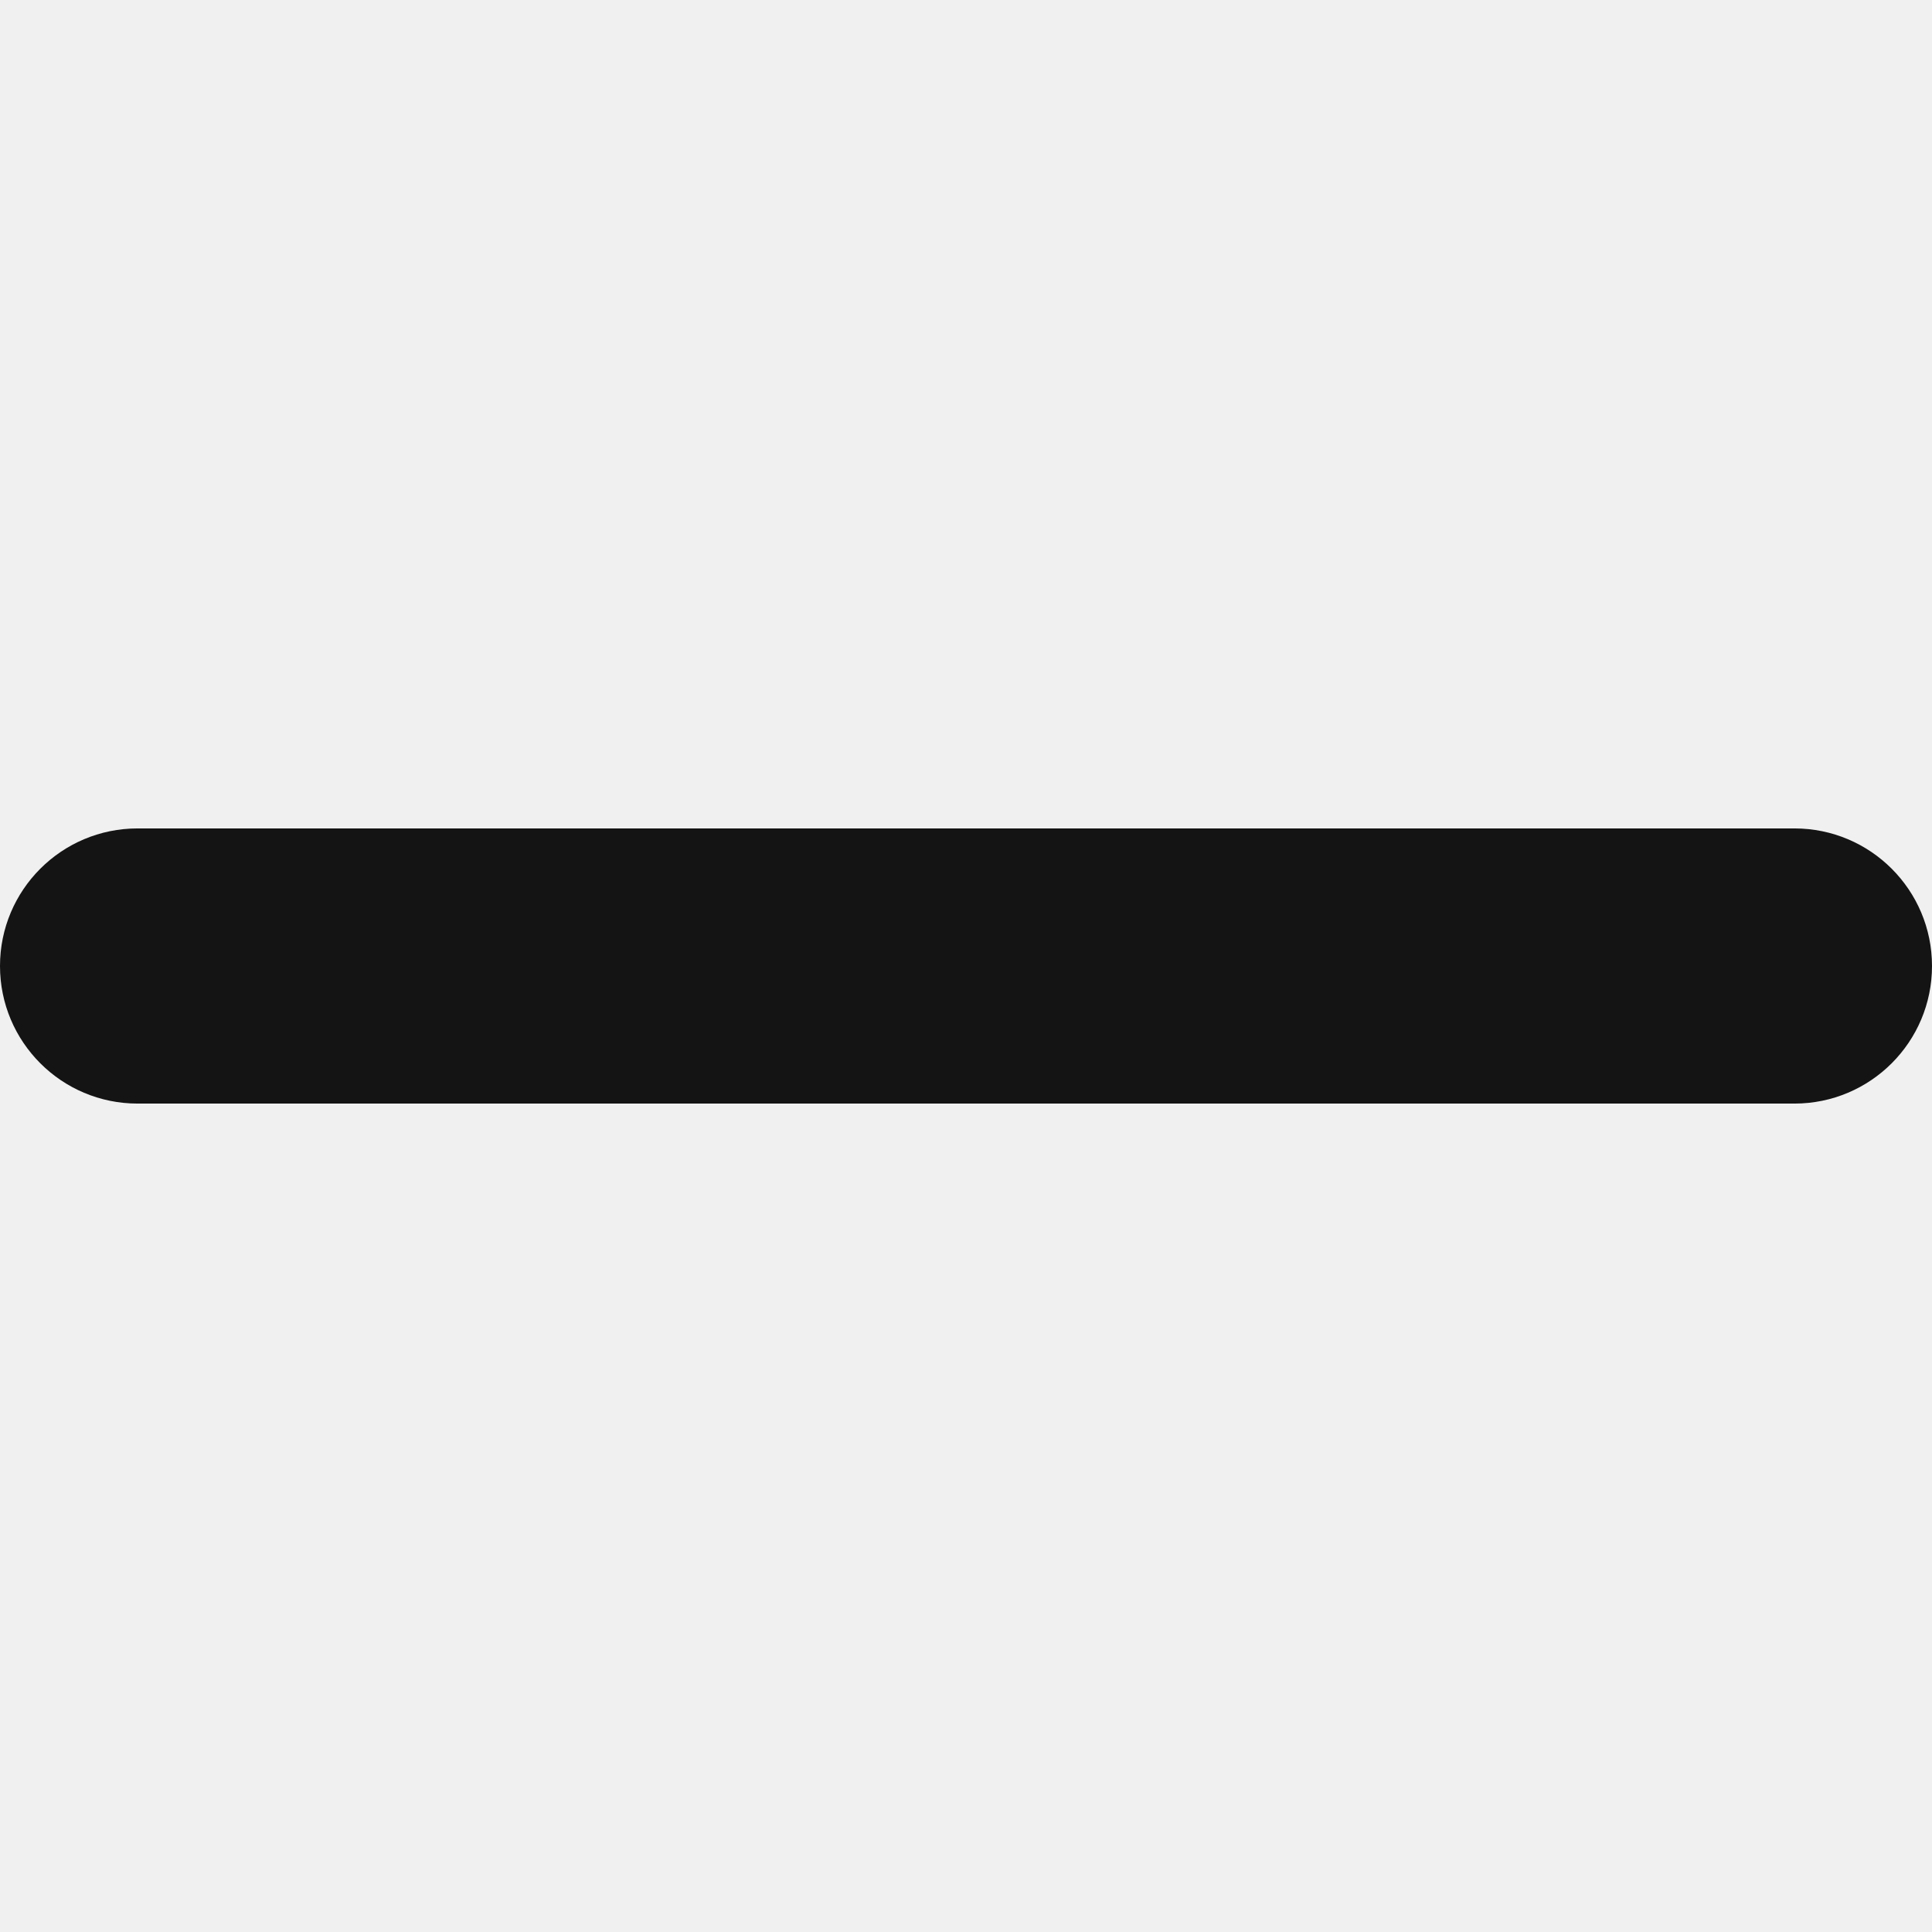
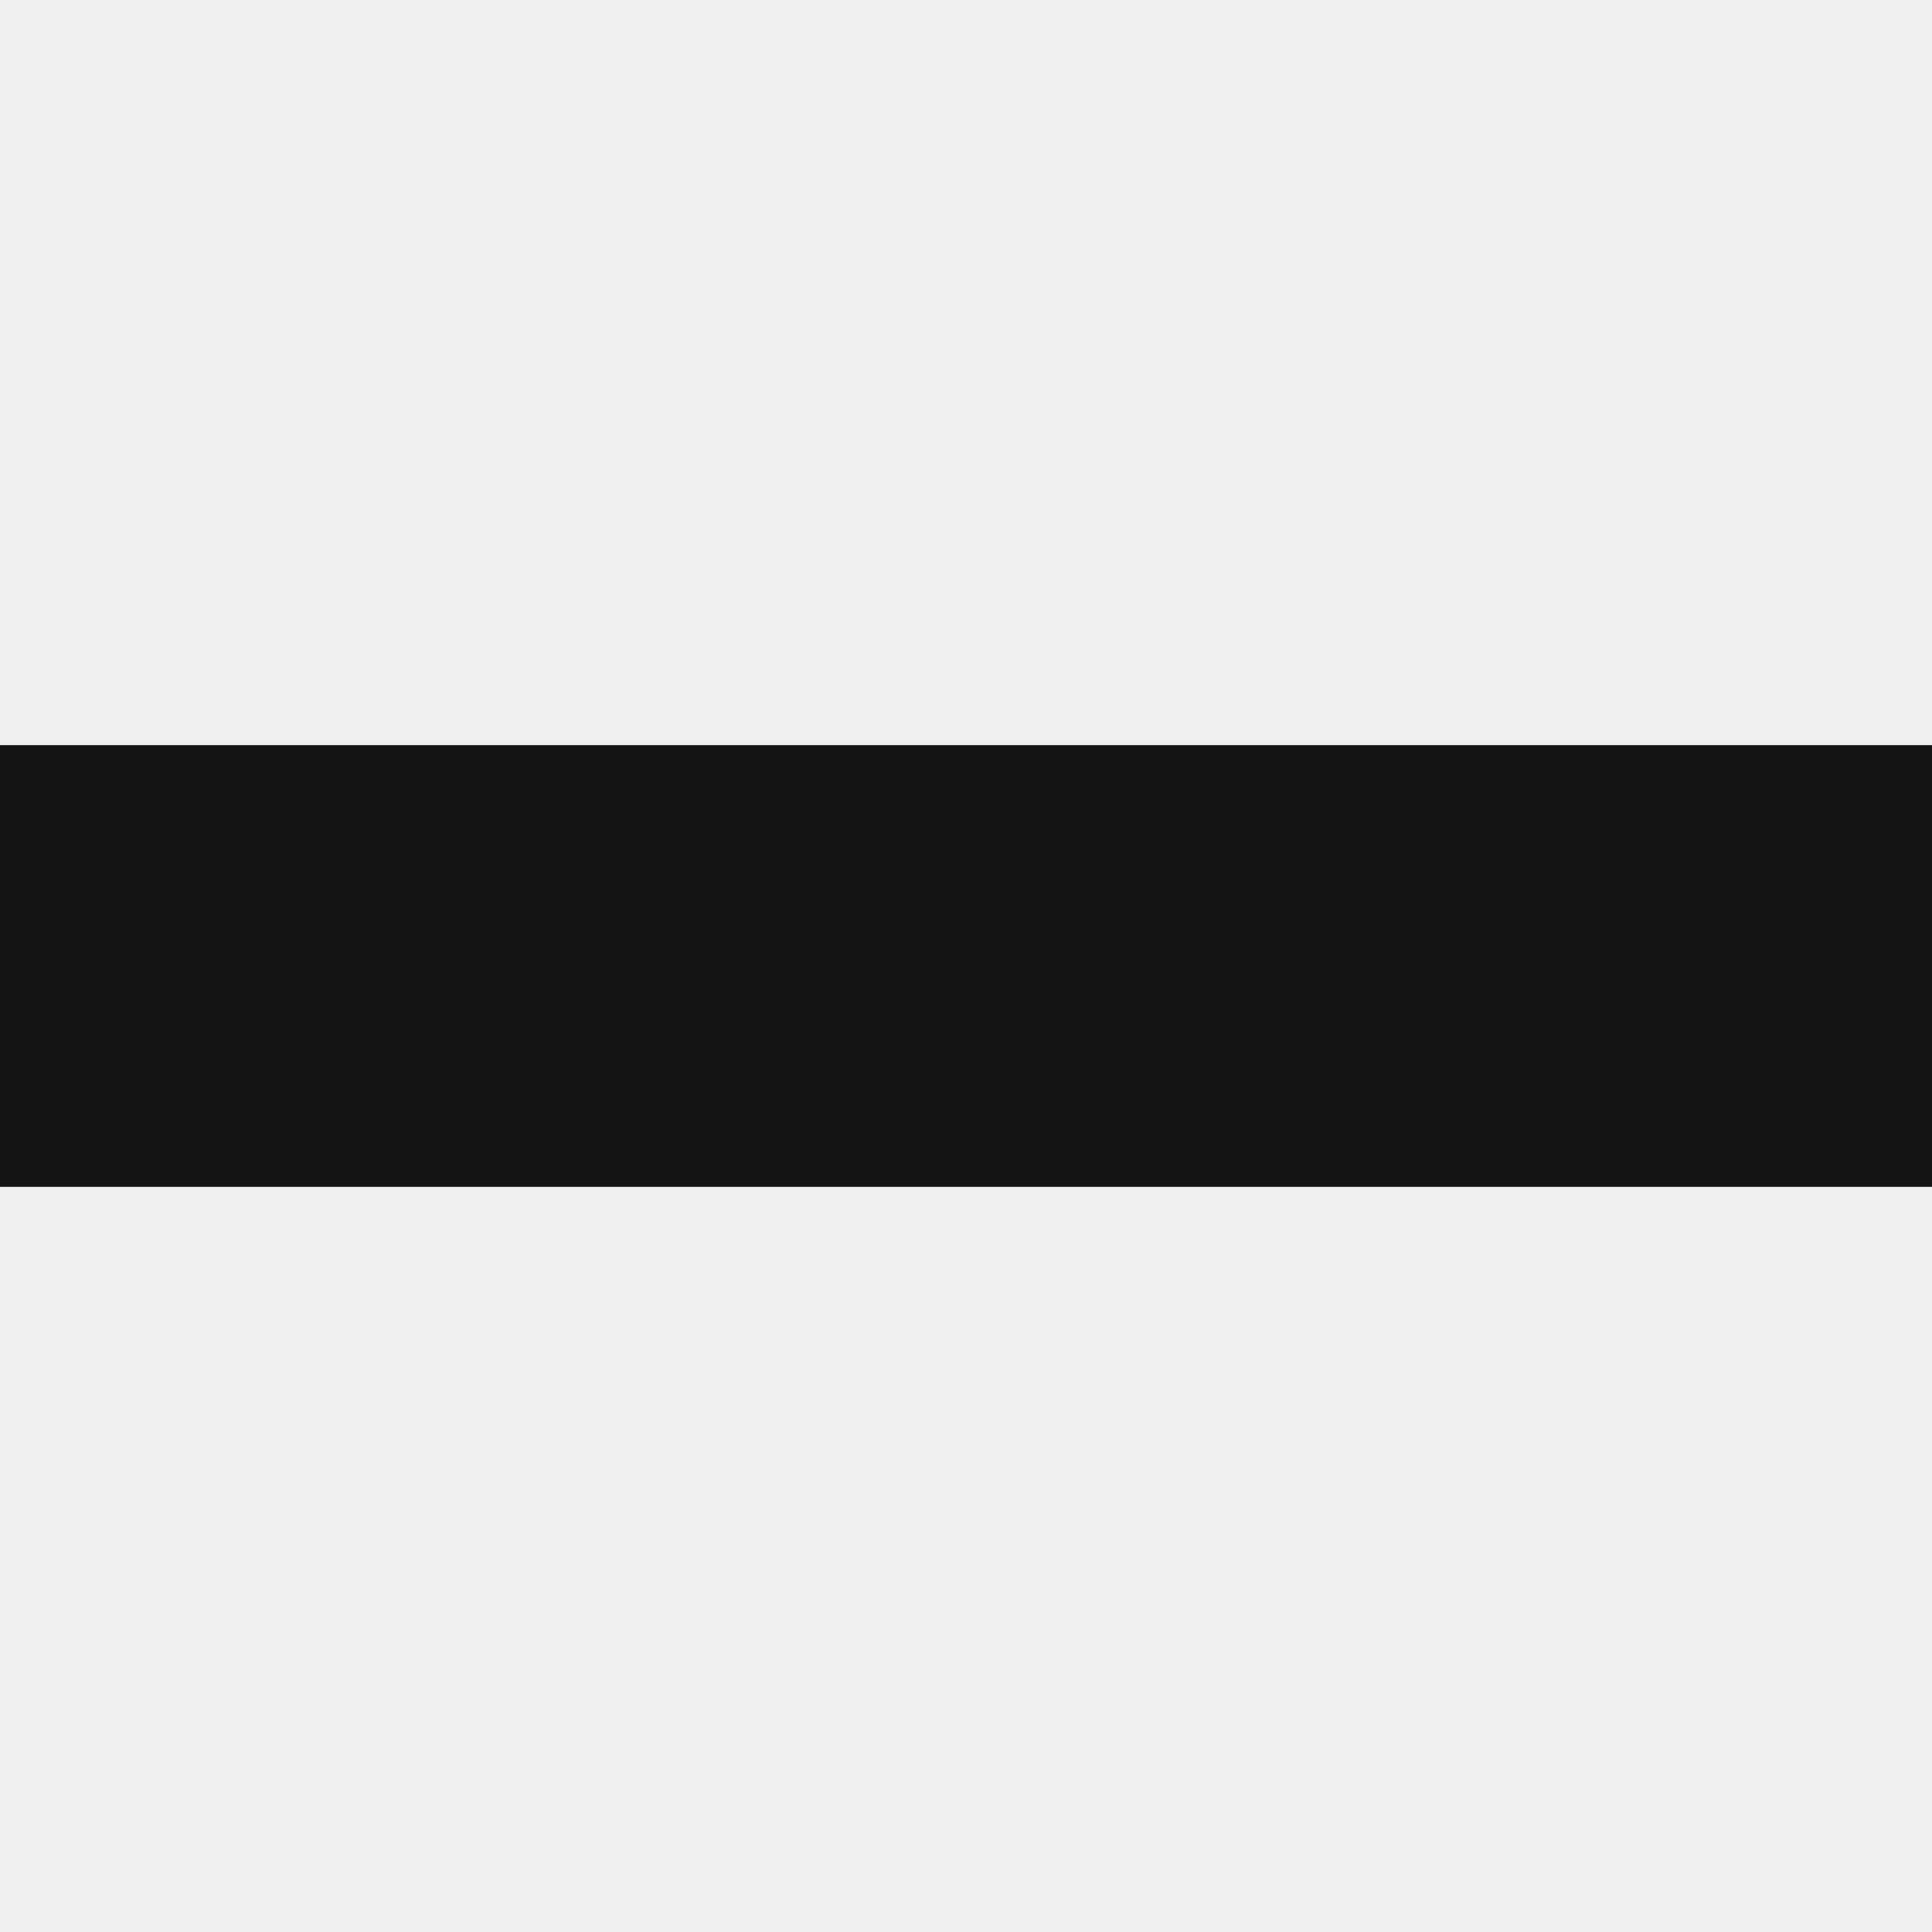
<svg xmlns="http://www.w3.org/2000/svg" width="1299" height="1299" xml:space="preserve" overflow="hidden">
  <defs>
    <clipPath id="clip0">
      <rect x="0" y="0" width="1299" height="1299" />
    </clipPath>
  </defs>
  <g clip-path="url(#clip0)">
    <rect x="0" y="0" width="1299" height="1299" fill="#FFFFFF" fill-opacity="0" />
-     <path d="M92.5 742C41.414 742-2.82801e-14 700.586-3.76645e-14 649.5L-1.6992e-14 649.5C-4.70489e-14 598.414 41.414 557 92.5 557L1206.5 557C1257.59 557 1299 598.414 1299 649.5L1299 649.5C1299 700.586 1257.59 742 1206.5 742Z" fill="#141414" fill-rule="evenodd" />
+     <rect x="-0" y="501" width="1299" height="297" fill="#141414" />
  </g>
</svg>
